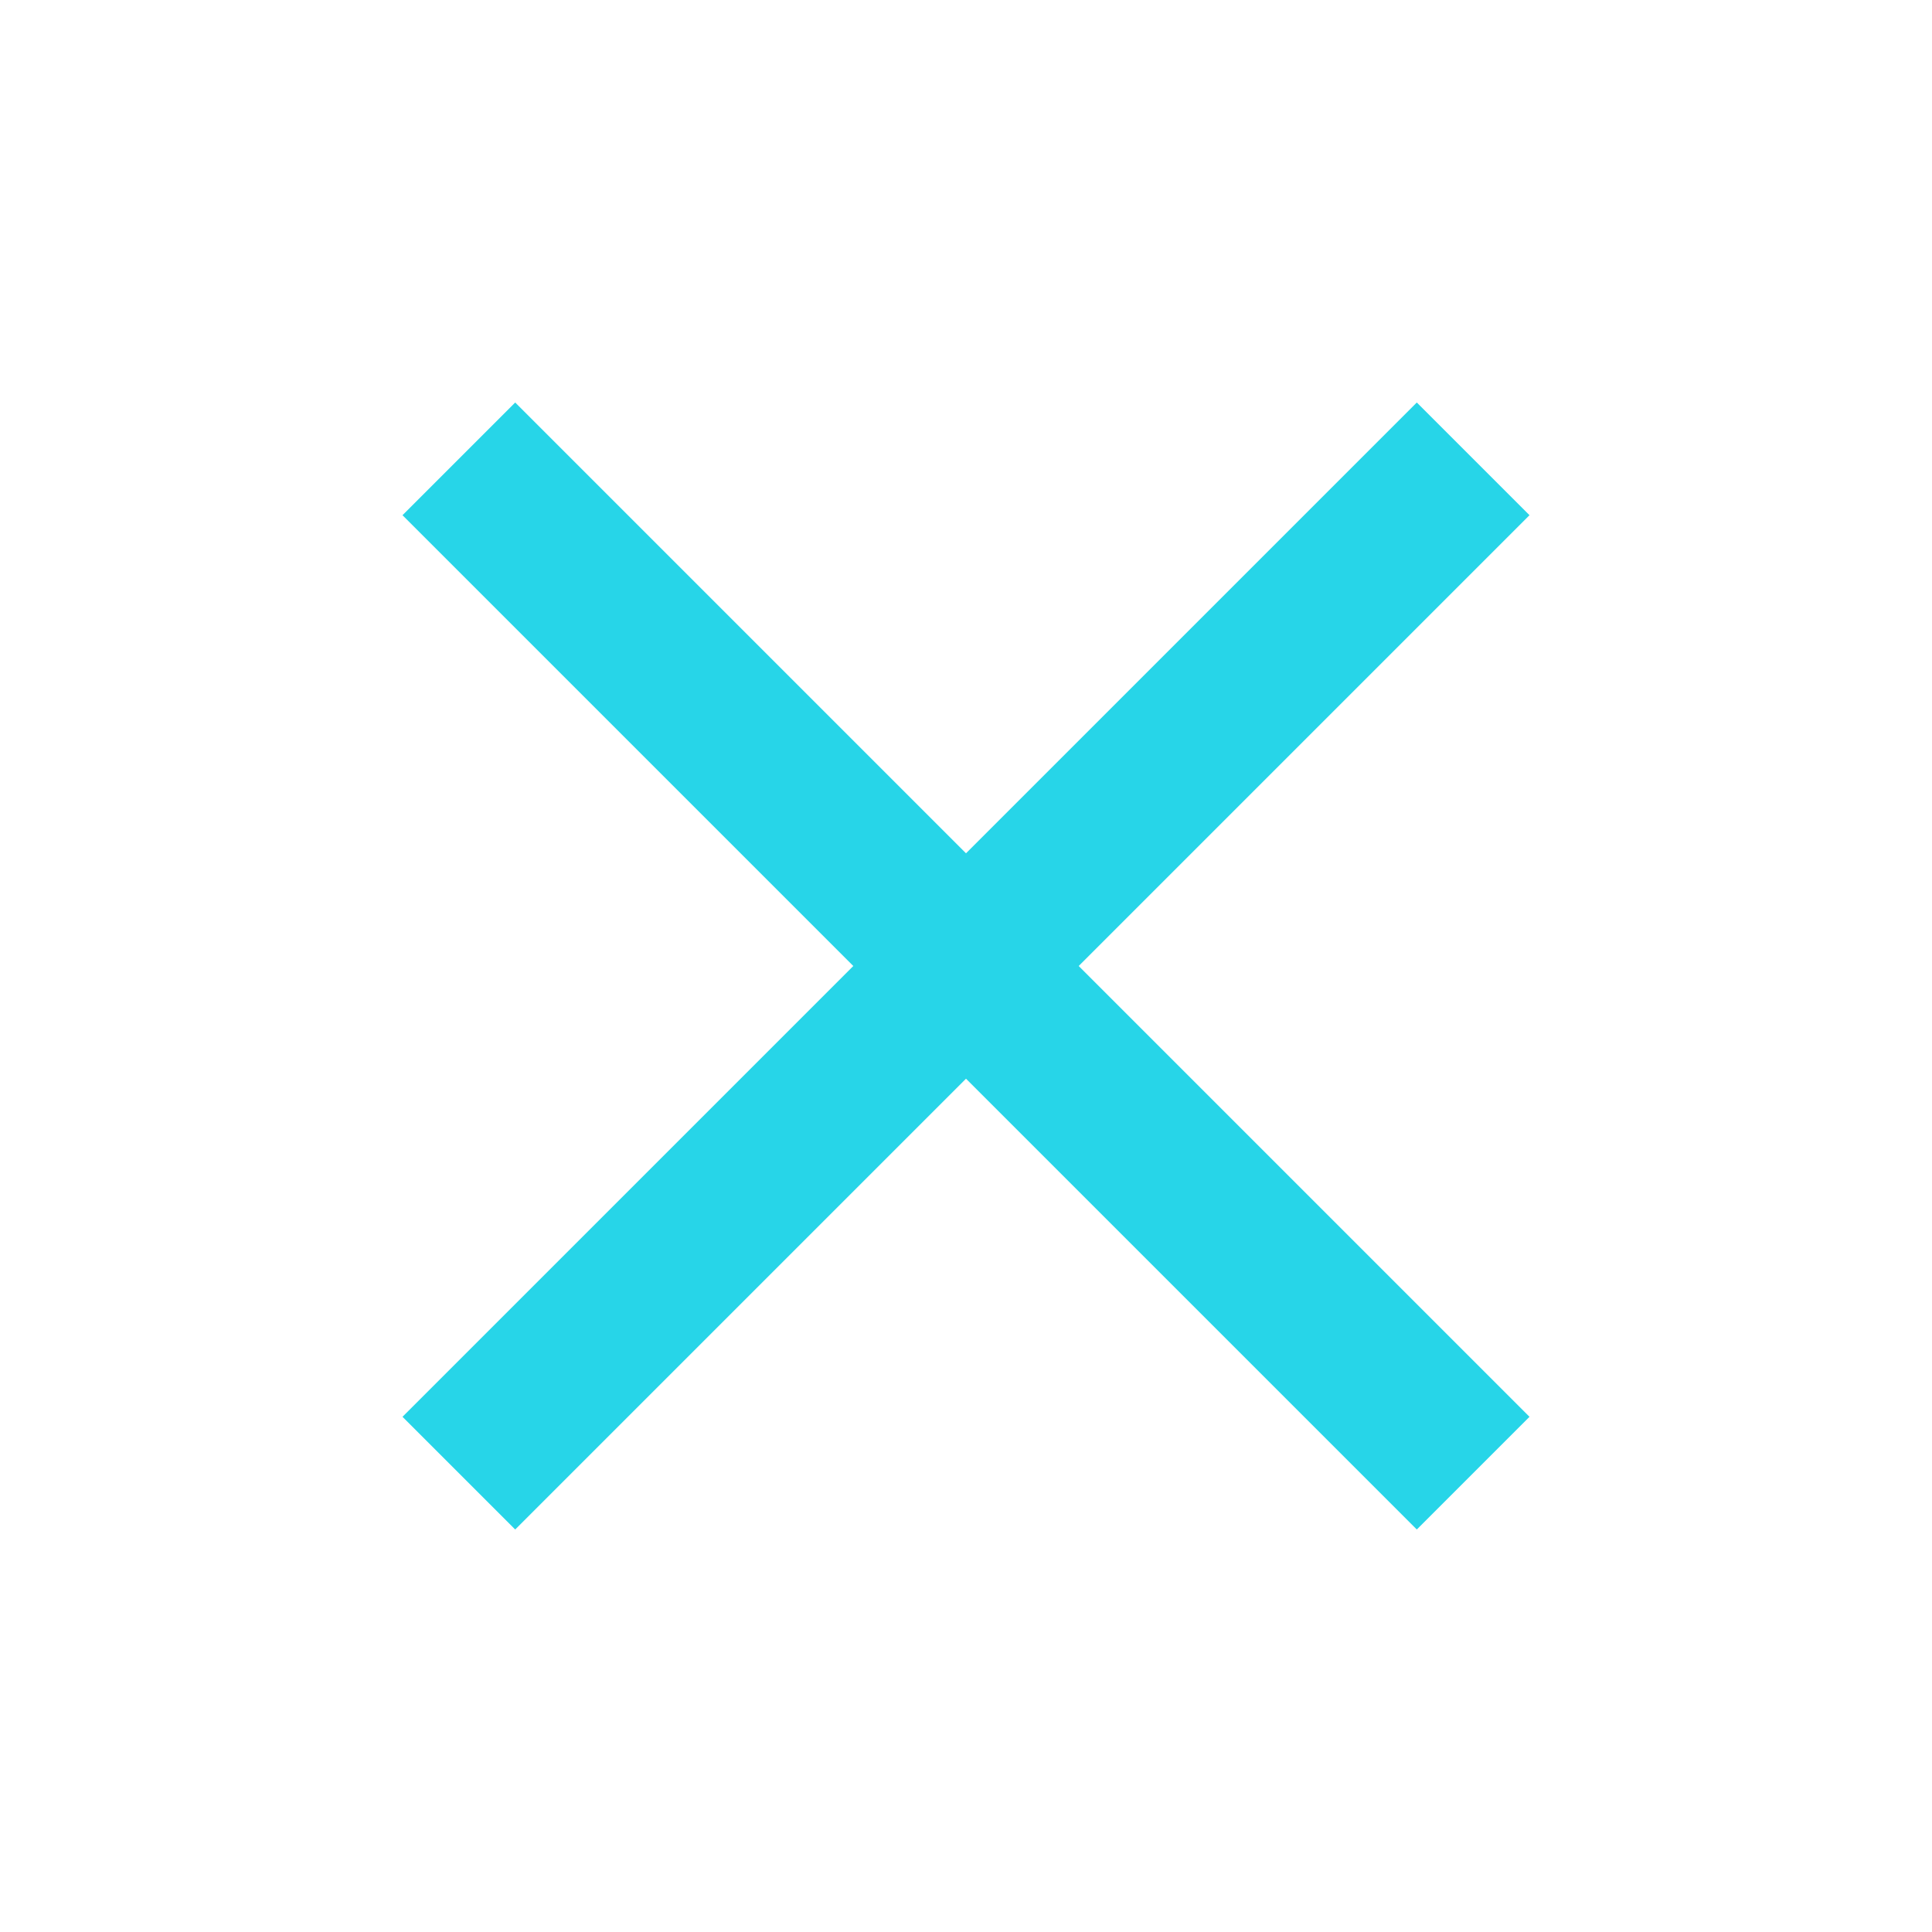
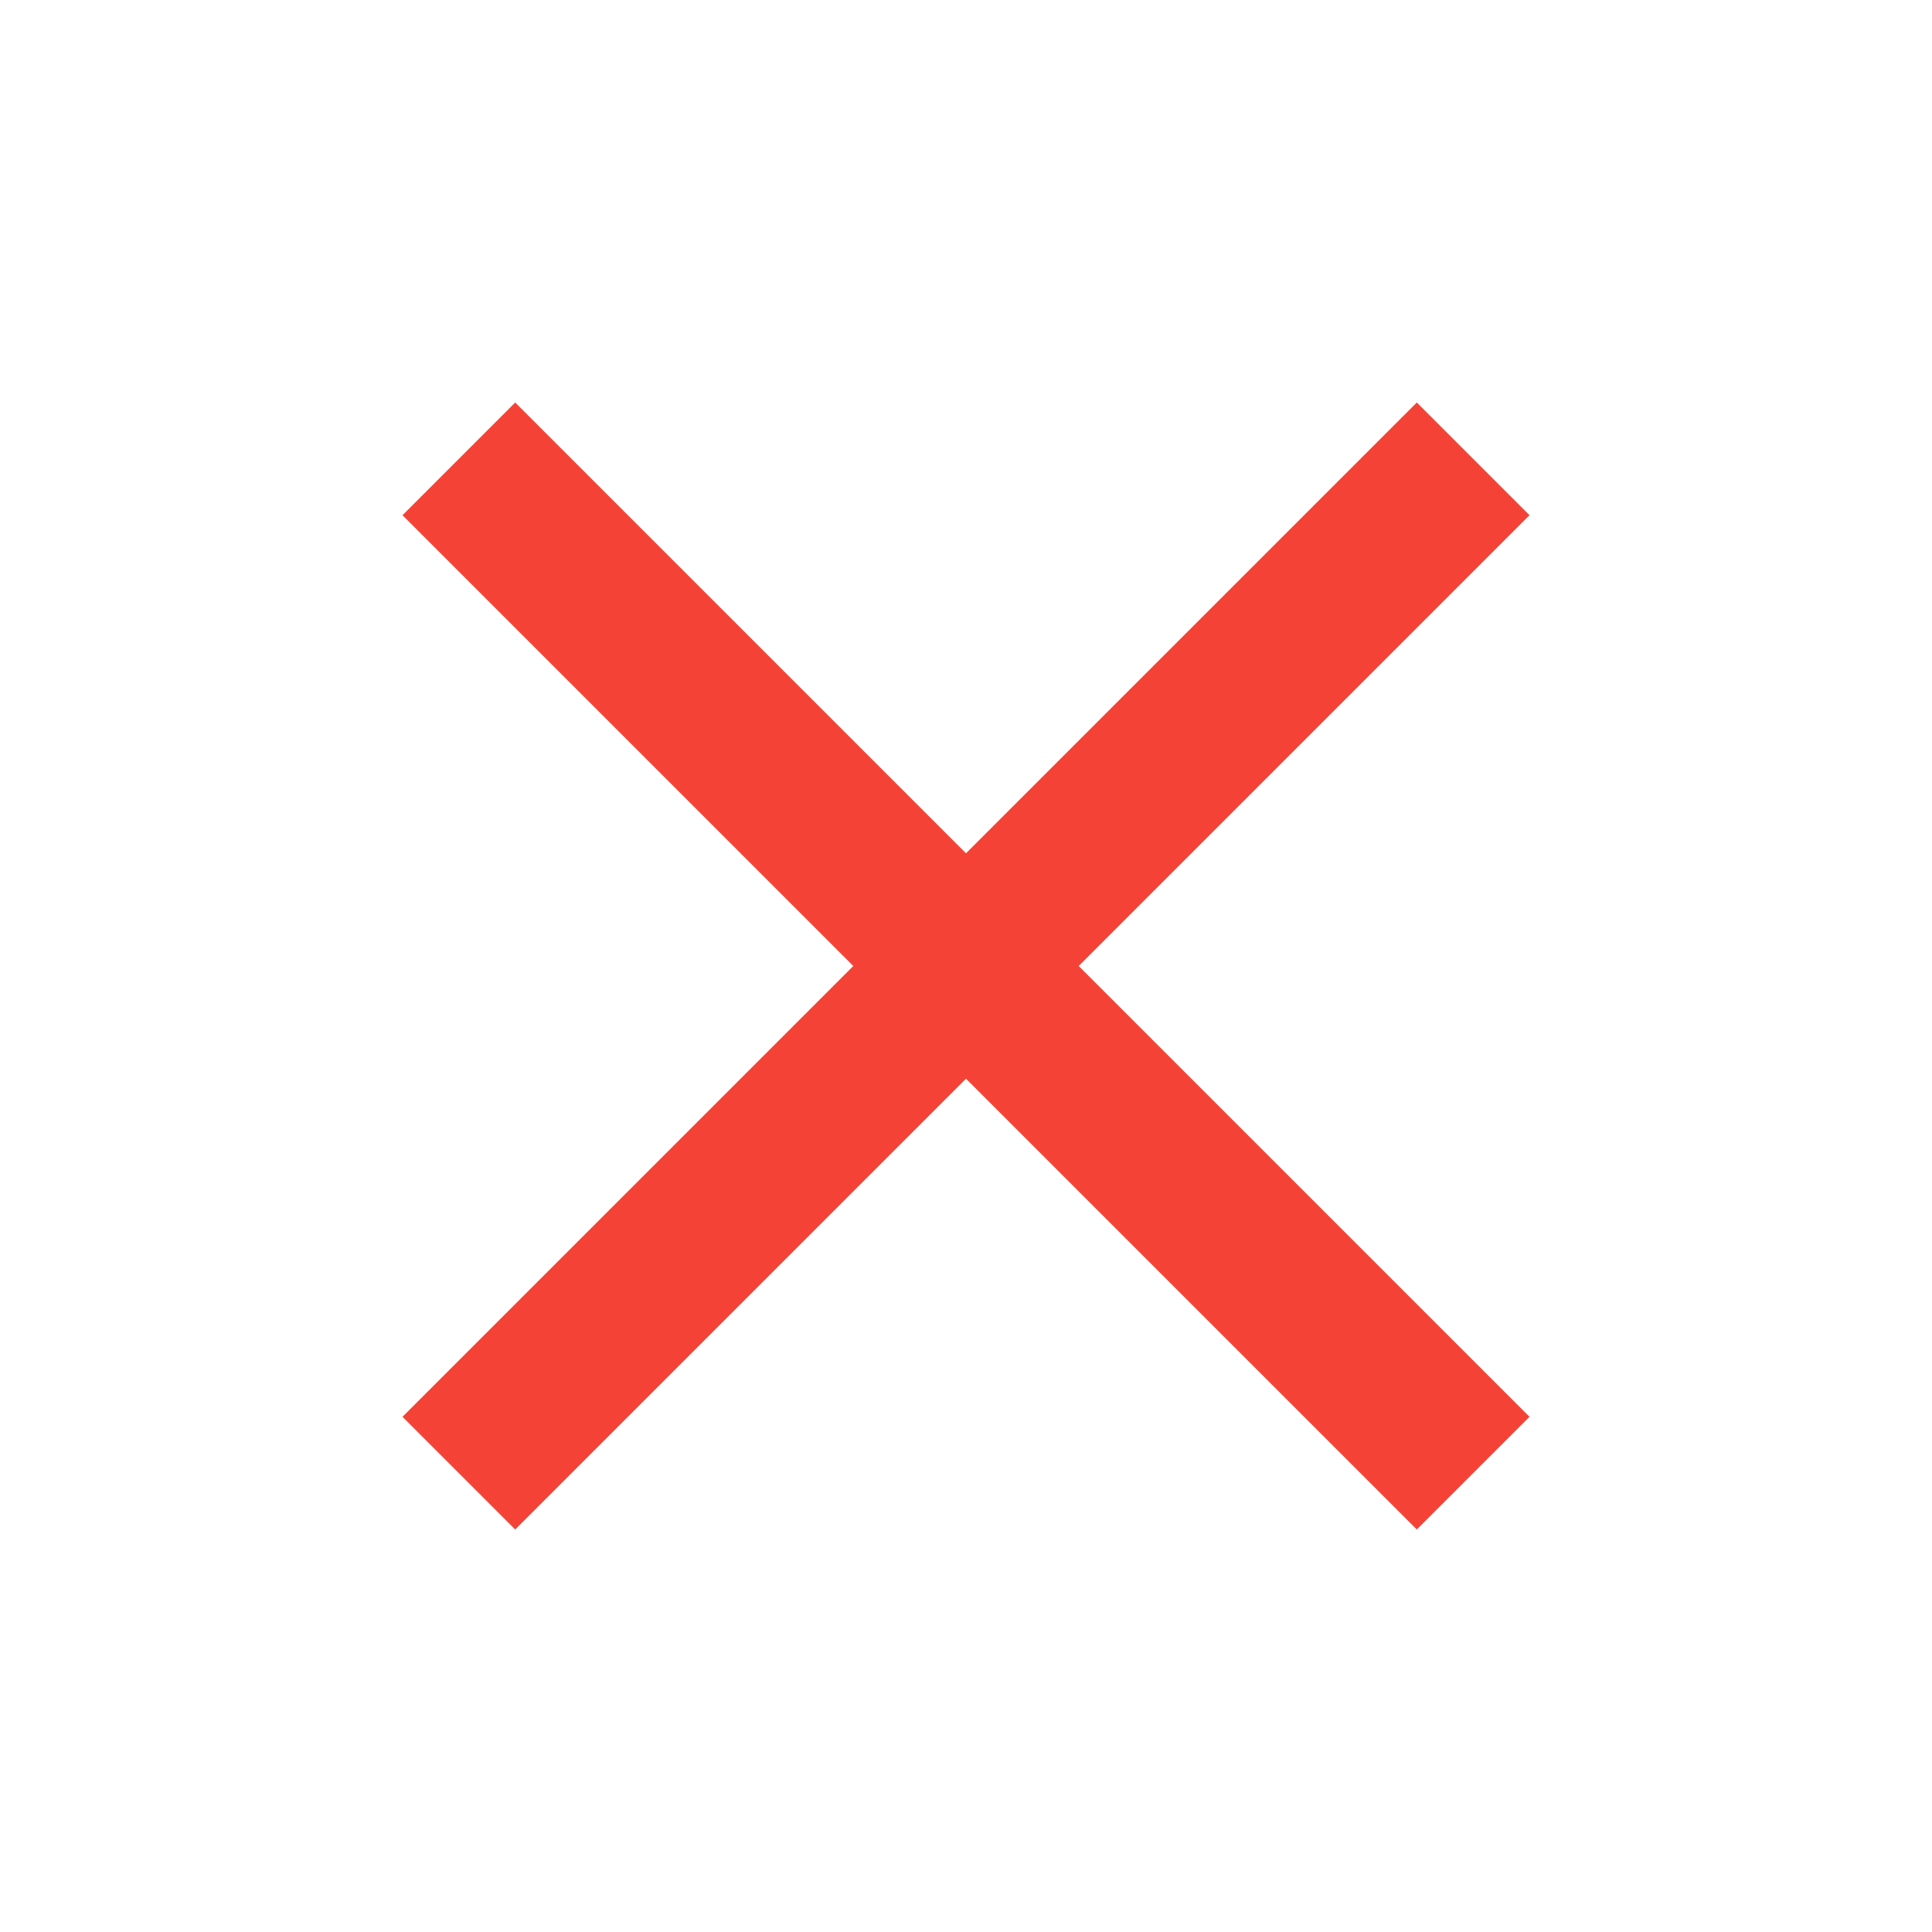
- <svg xmlns="http://www.w3.org/2000/svg" height="24px" viewBox="0 -960 960 960" width="24px" fill="#27D5E8">
+ <svg xmlns="http://www.w3.org/2000/svg" height="24px" viewBox="0 -960 960 960" width="24px" fill="#f44336">
  <path d="m256-200-56-56 224-224-224-224 56-56 224 224 224-224 56 56-224 224 224 224-56 56-224-224-224 224Z" />
</svg>
